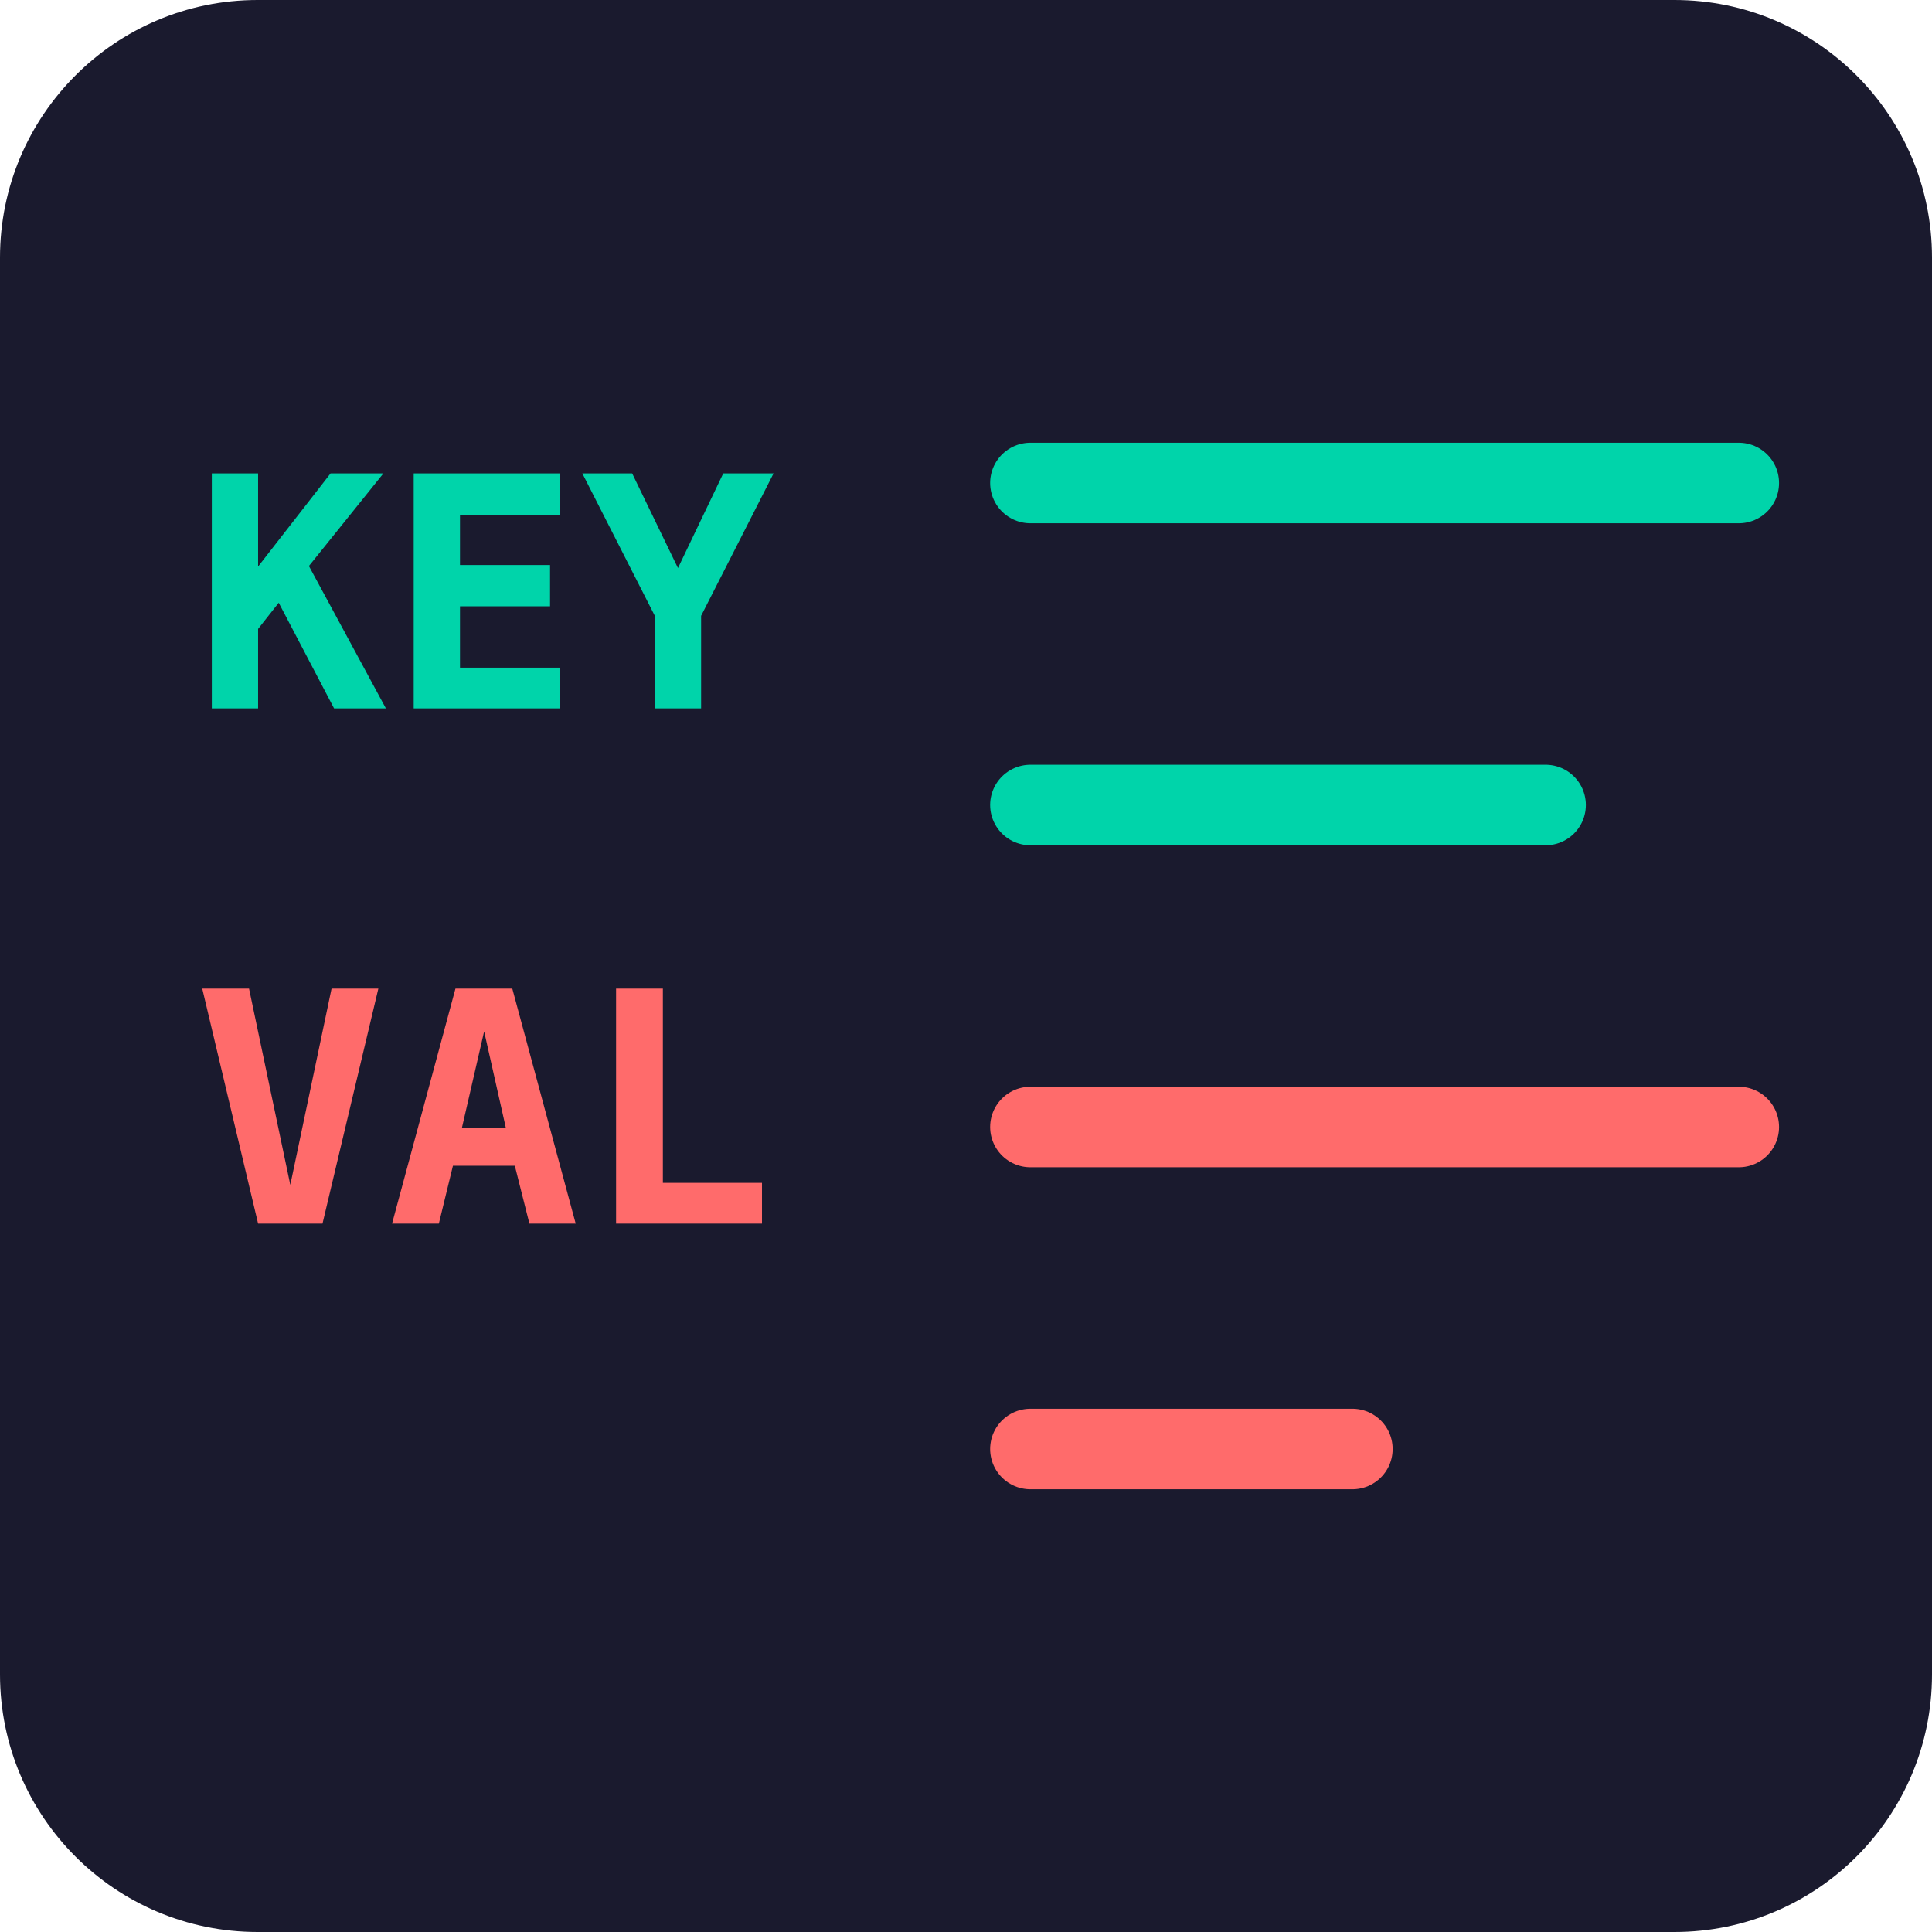
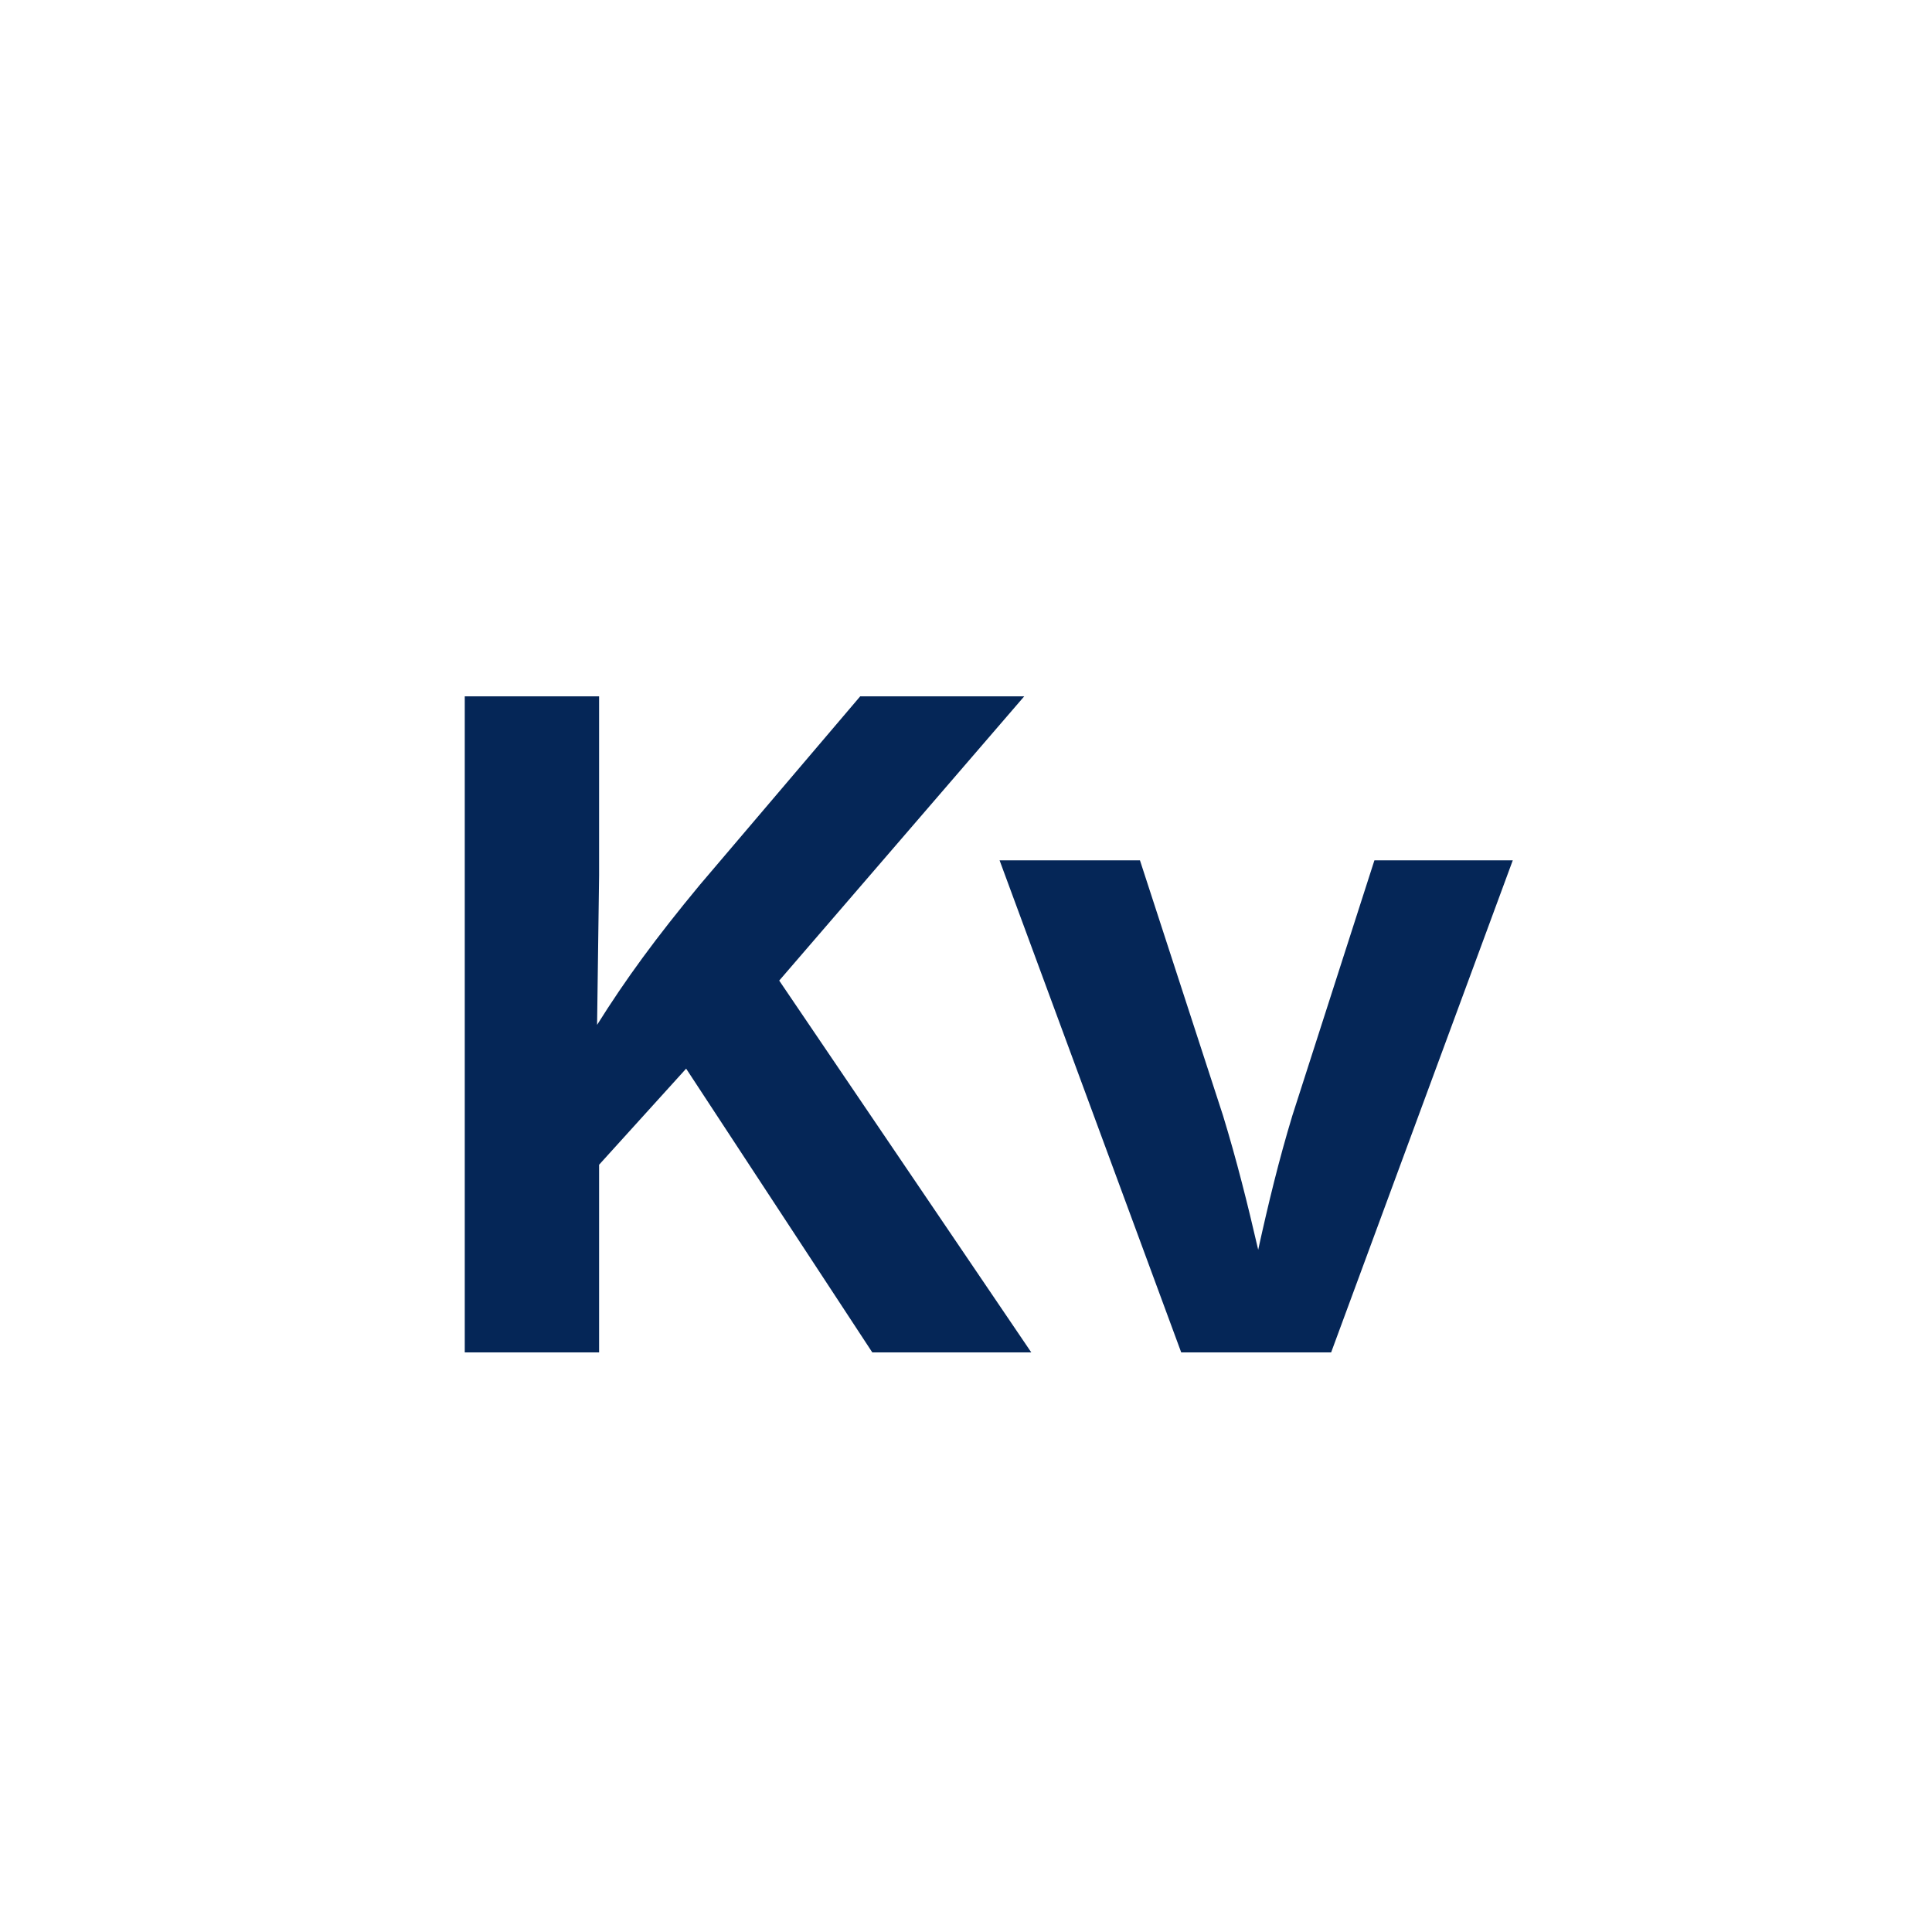
<svg xmlns="http://www.w3.org/2000/svg" viewBox="0 0 60 60">
-   <rect width="60" height="60" rx="8" fill="#1a1a2e" />
-   <text x="6" y="22" font-family="monospace" font-size="10" fill="#00d4aa" font-weight="bold">KEY</text>
-   <text x="6" y="38" font-family="monospace" font-size="10" fill="#ff6b6b" font-weight="bold">VAL</text>
-   <line x1="32" y1="15" x2="54" y2="15" stroke="#00d4aa" stroke-width="2.5" stroke-linecap="round" />
-   <line x1="32" y1="25" x2="48" y2="25" stroke="#00d4aa" stroke-width="2.5" stroke-linecap="round" />
-   <line x1="32" y1="35" x2="54" y2="35" stroke="#ff6b6b" stroke-width="2.5" stroke-linecap="round" />
-   <line x1="32" y1="45" x2="42" y2="45" stroke="#ff6b6b" stroke-width="2.5" stroke-linecap="round" />
+   <rect width="60" height="60" rx="12" fill="transparent" />
+   <text x="30" y="42" font-family="Inter, -apple-system, sans-serif" font-size="28" font-weight="700" fill="#052657" text-anchor="middle" letter-spacing="-1">Kv</text>
</svg>
